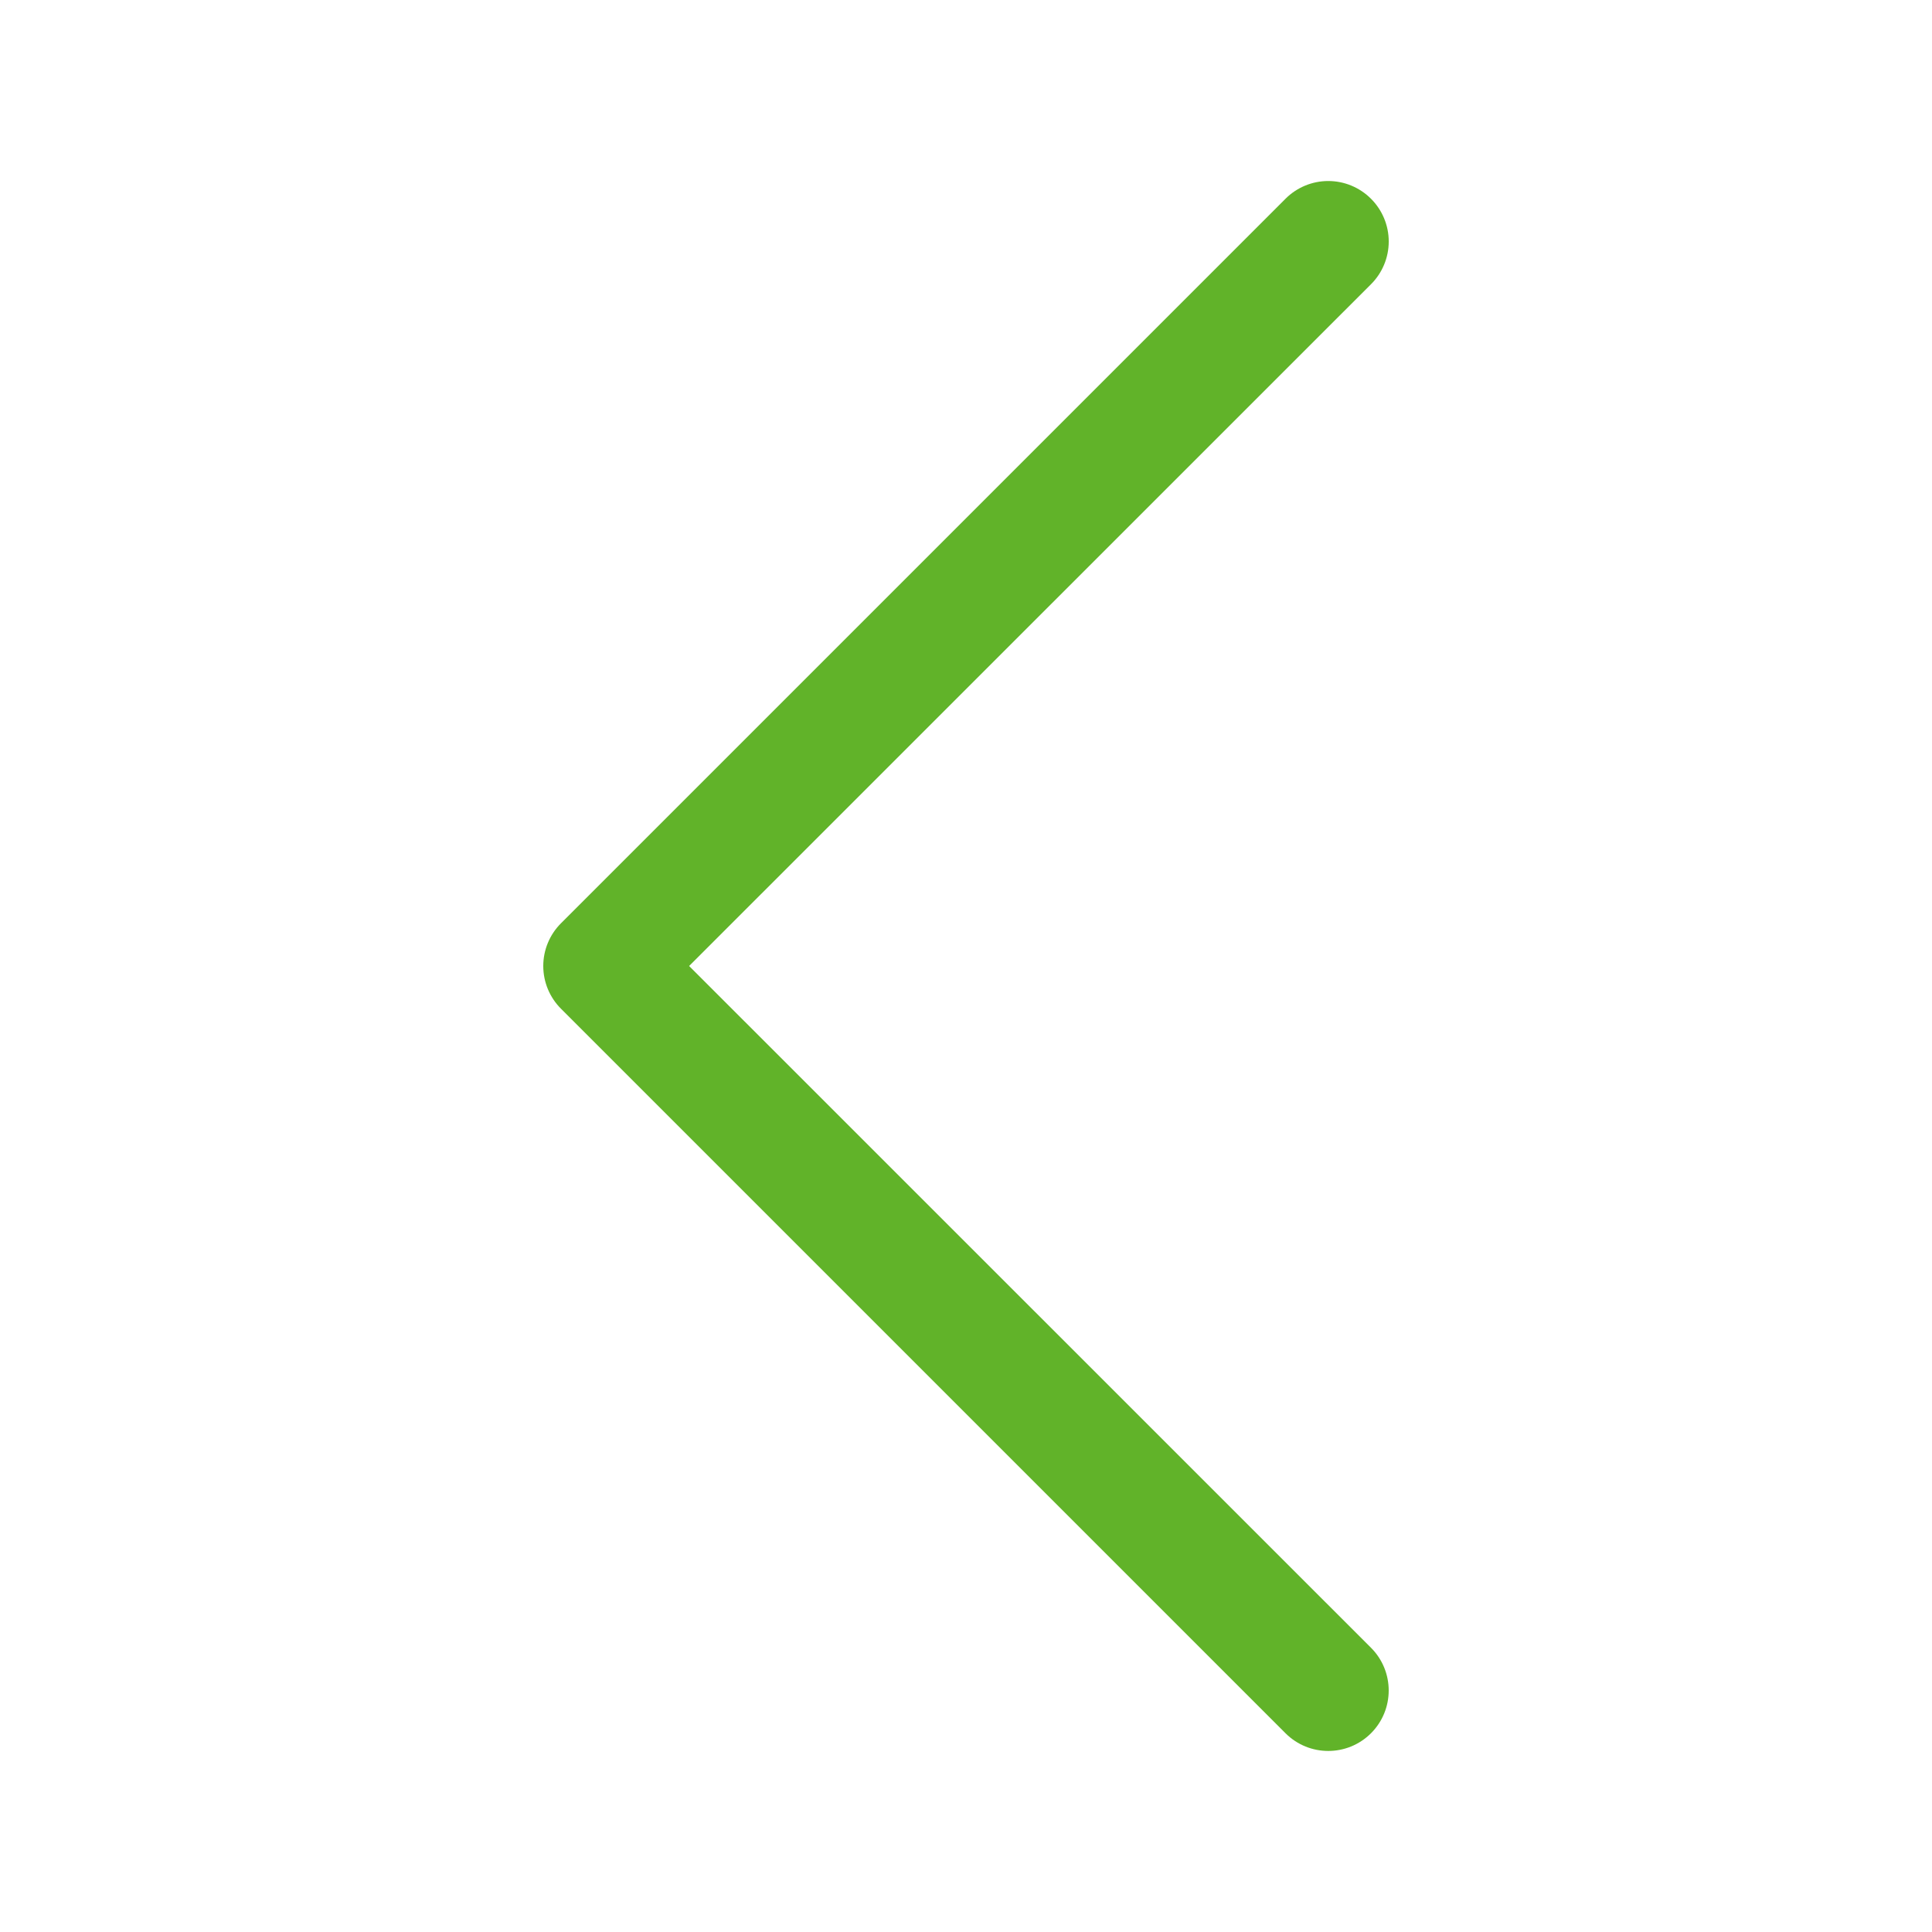
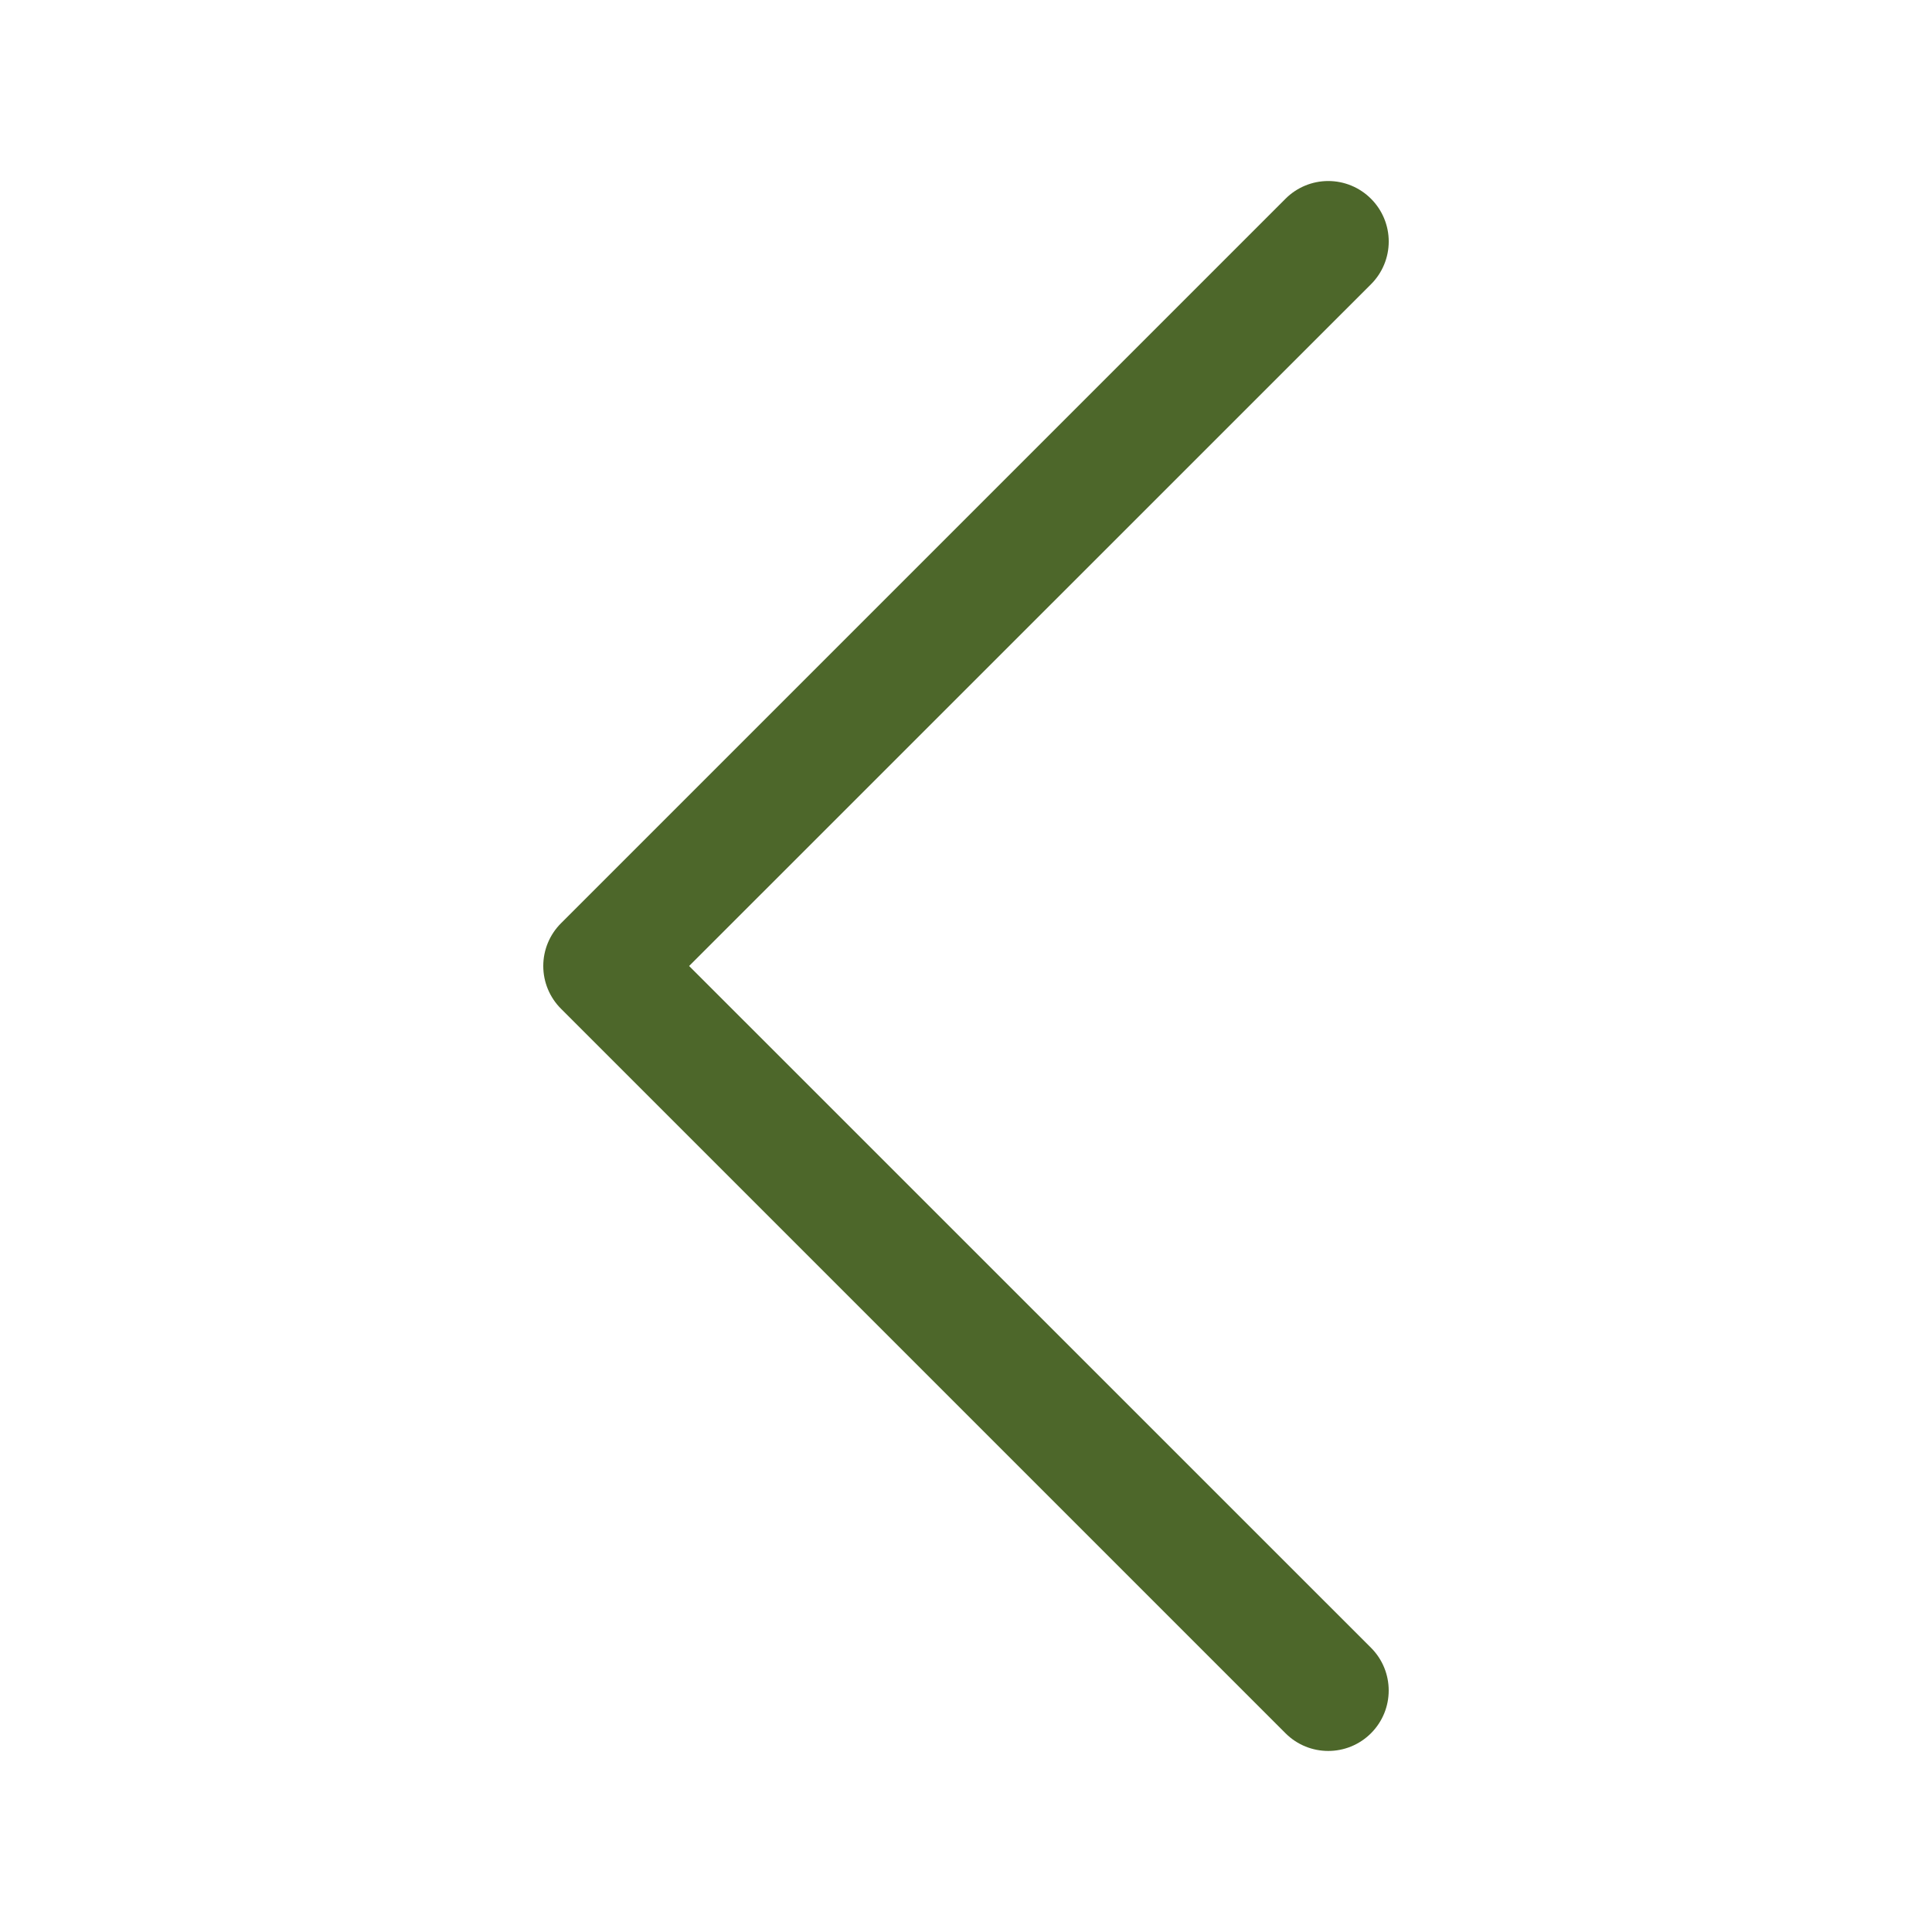
- <svg xmlns="http://www.w3.org/2000/svg" width="16px" height="16px" fill="#61b329" class="bi bi-chevron-left" viewBox="0 0 16 16" data-originalfillcolor="#9b1fe8" transform="rotate(0) scale(1, 1)">
+ <svg xmlns="http://www.w3.org/2000/svg" width="16px" height="16px" fill="#4d672a" class="bi bi-chevron-left" viewBox="0 0 16 16" data-originalfillcolor="#9b1fe8" transform="rotate(0) scale(1, 1)">
  <path fill-rule="evenodd" d="M11.354 1.646a.5.5 0 0 1 0 .708L5.707 8l5.647 5.646a.5.5 0 0 1-.708.708l-6-6a.5.5 0 0 1 0-.708l6-6a.5.5 0 0 1 .708 0" />
</svg>
